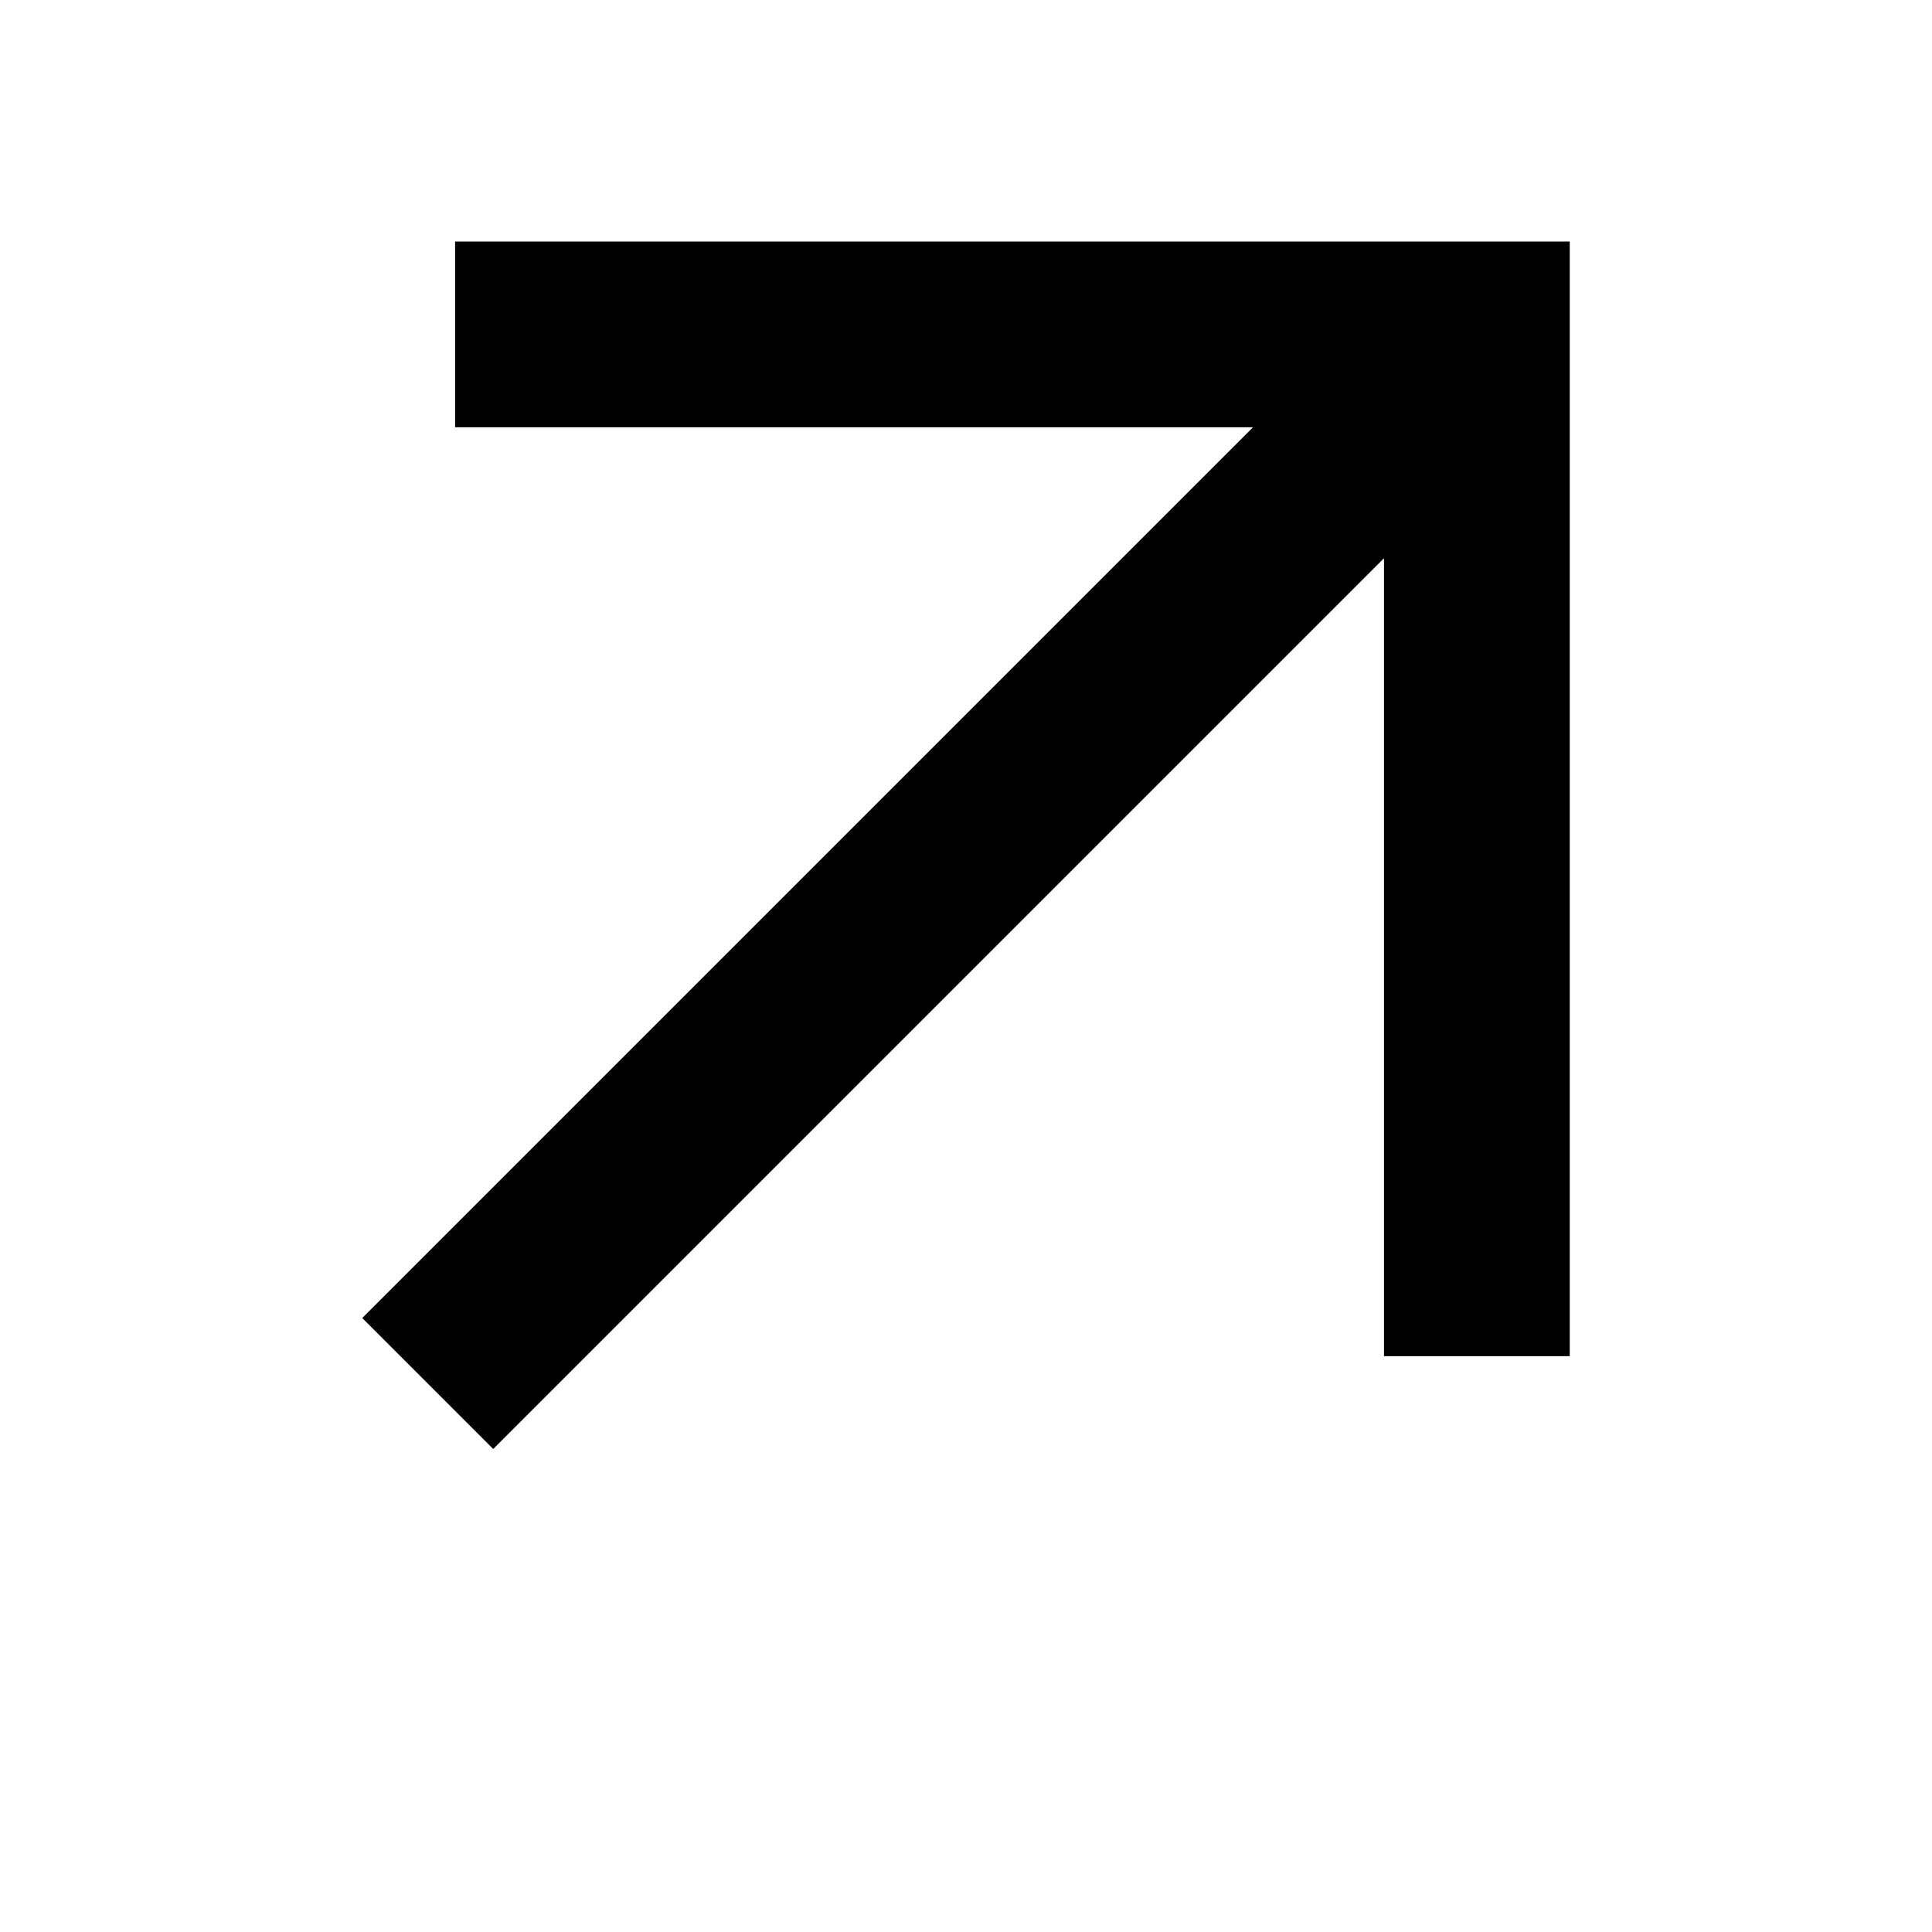
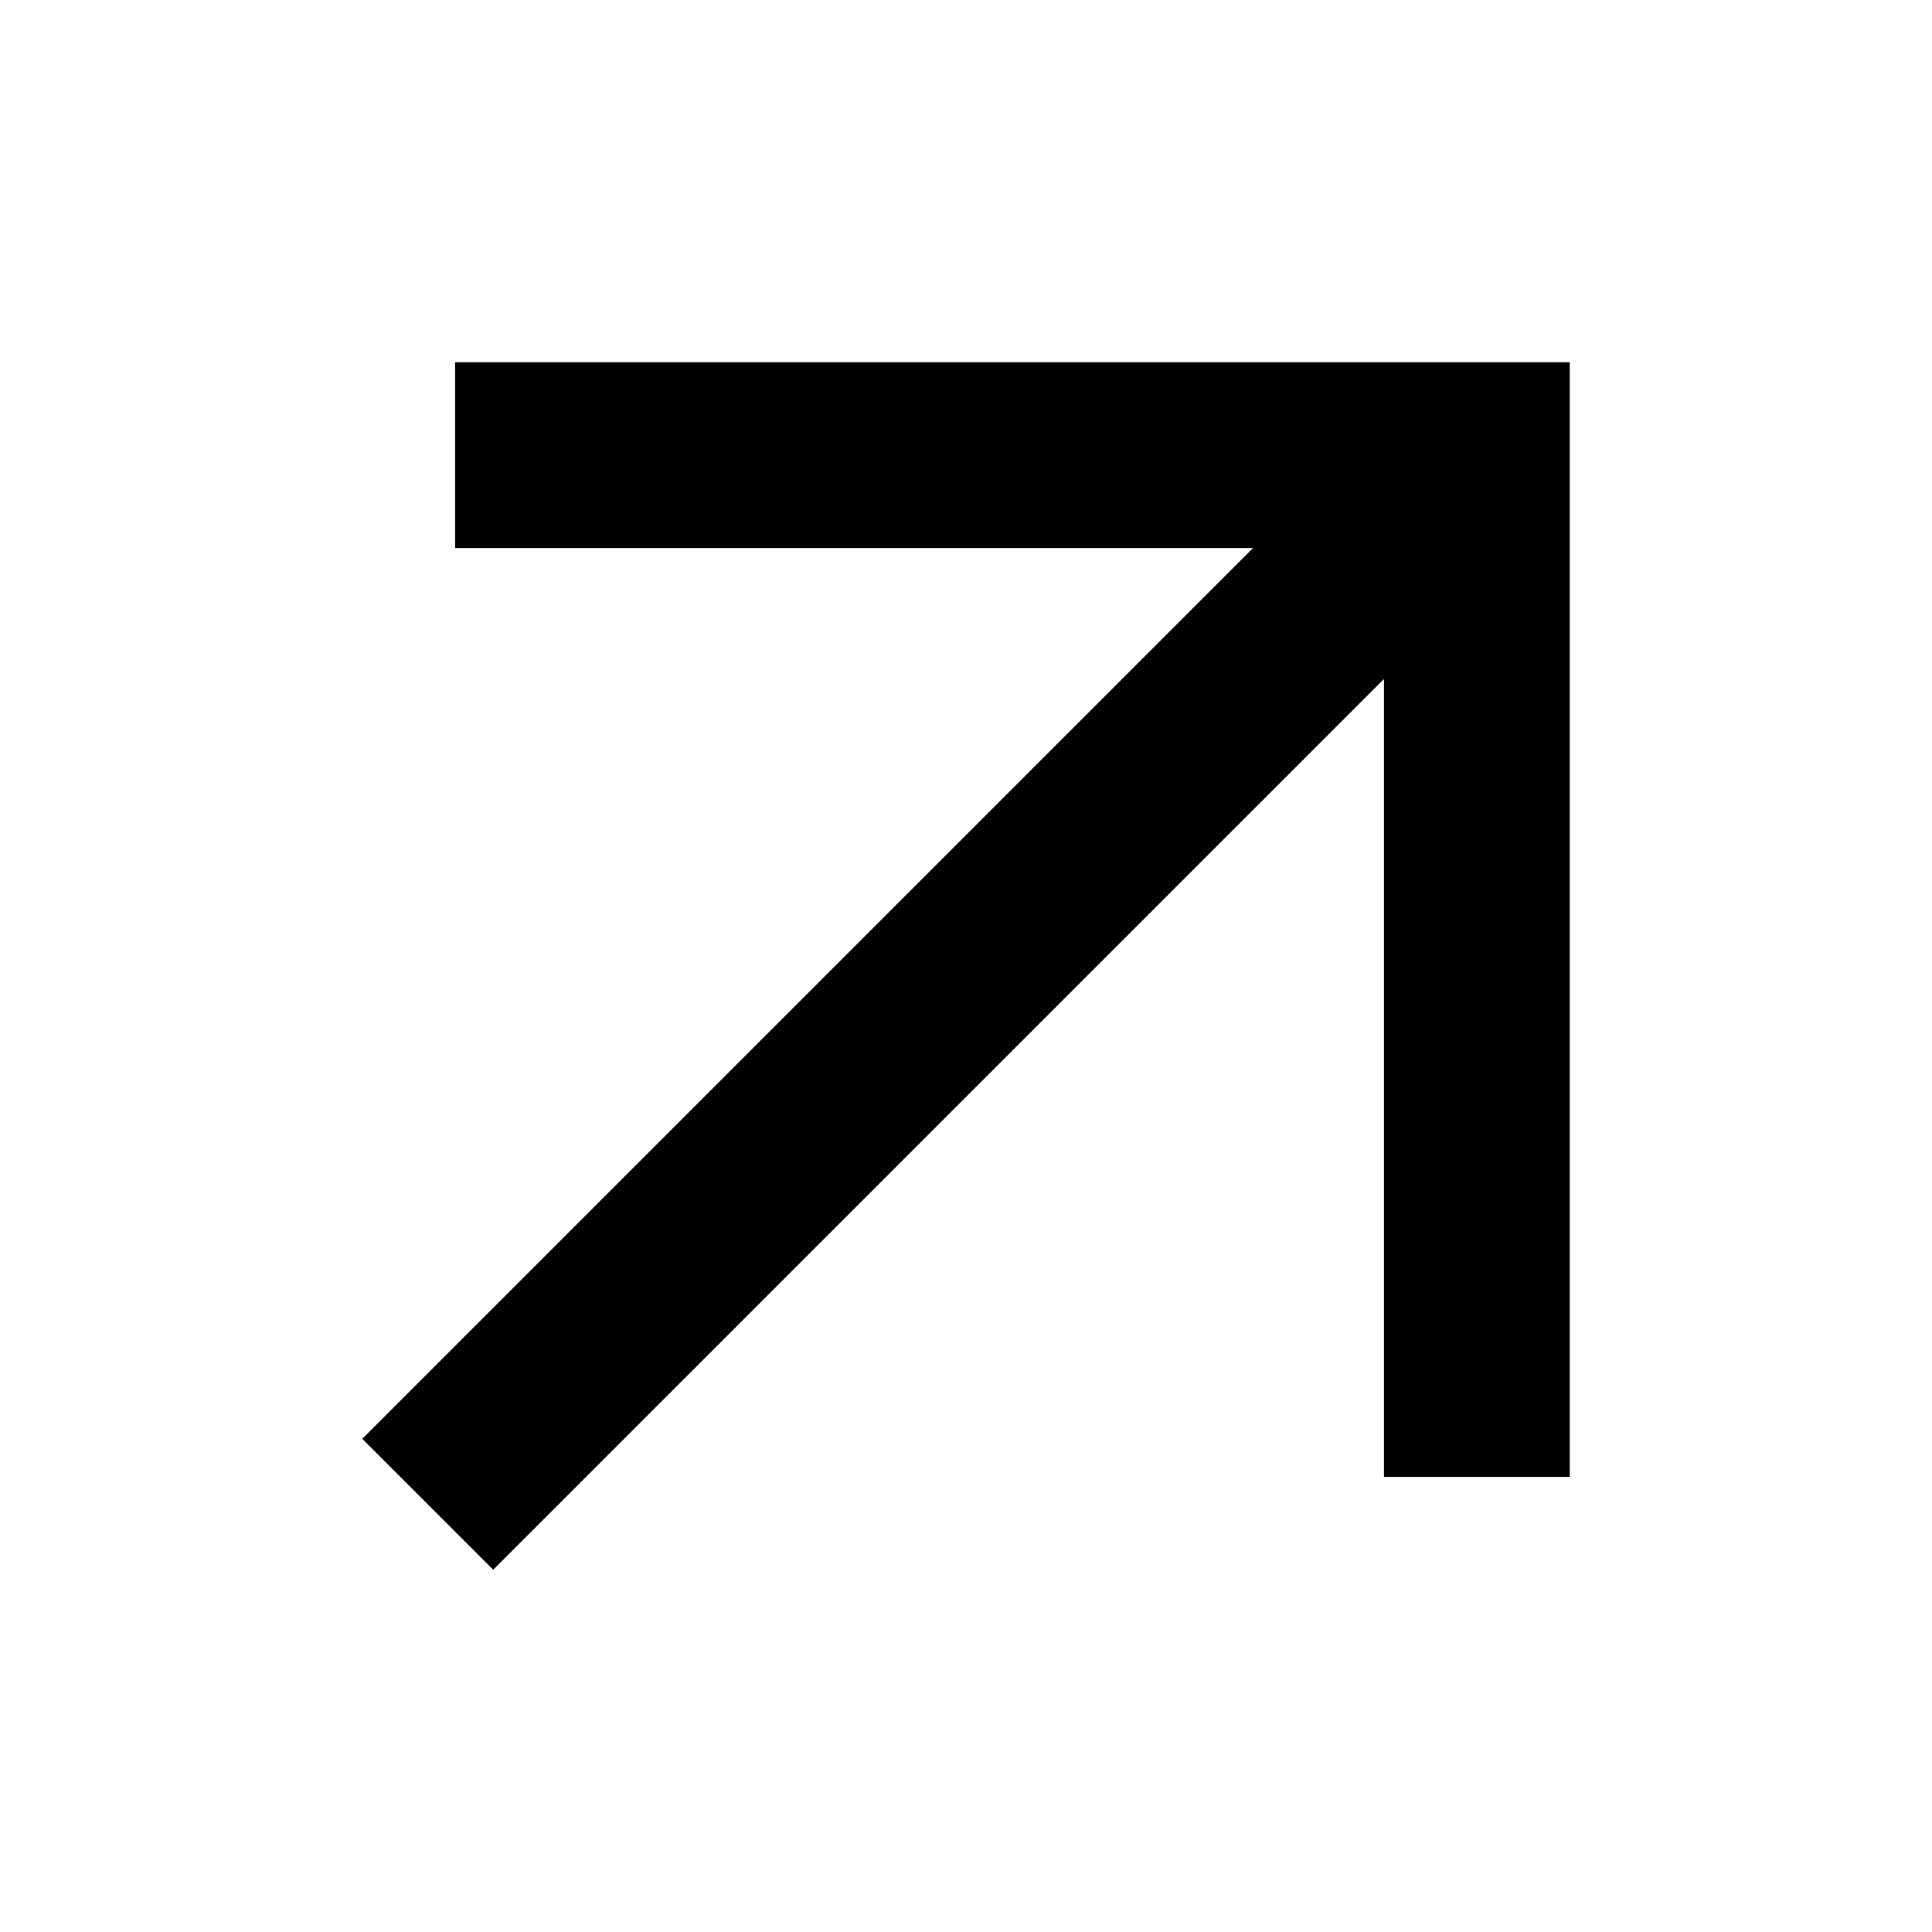
<svg xmlns="http://www.w3.org/2000/svg" width="32" height="32" viewBox="0 0 32 32" fill="none">
-   <path d="M7.538 4V7.077H20.754L6 21.831L8.169 24L22.923 9.246V22.462H26V4H7.538Z" fill="black" />
+   <g id="ic:outline-arrow-outward">
+     <path id="Vector" d="M7.538 6V9.077H20.754L6 23.831L8.169 26L22.923 11.246V24.462H26V6H7.538Z" fill="black" />
+   </g>
</svg>
